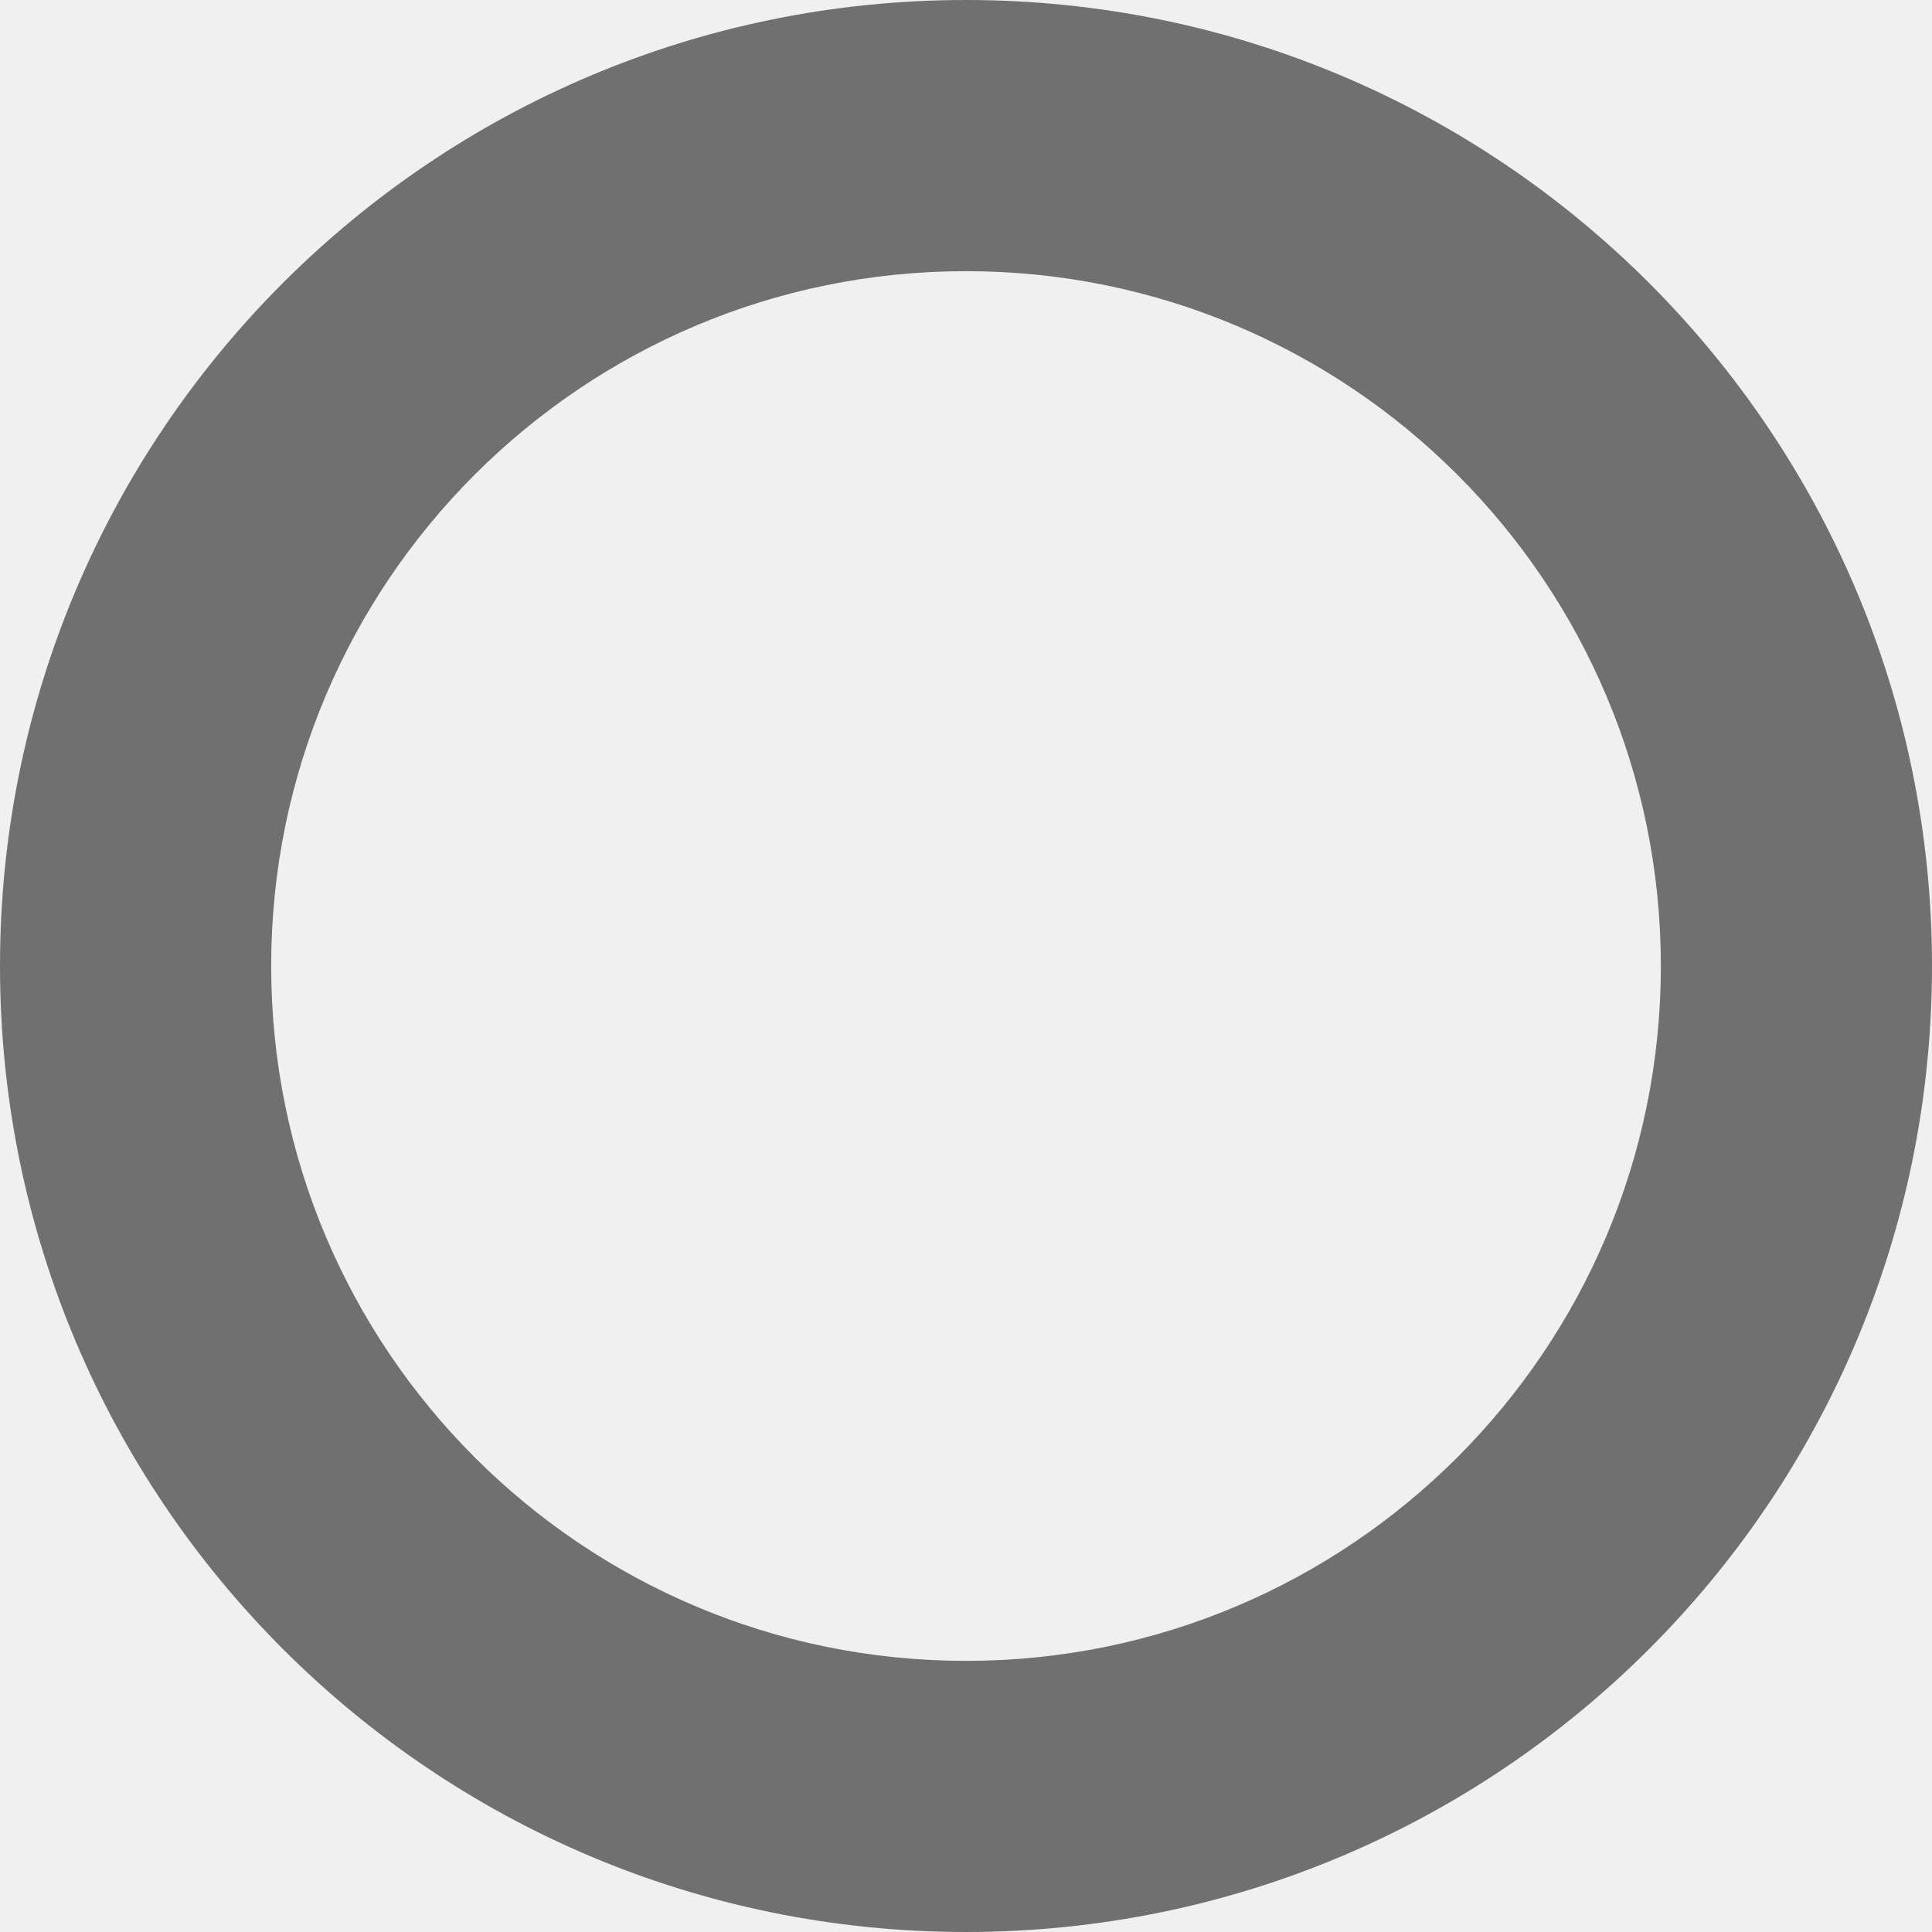
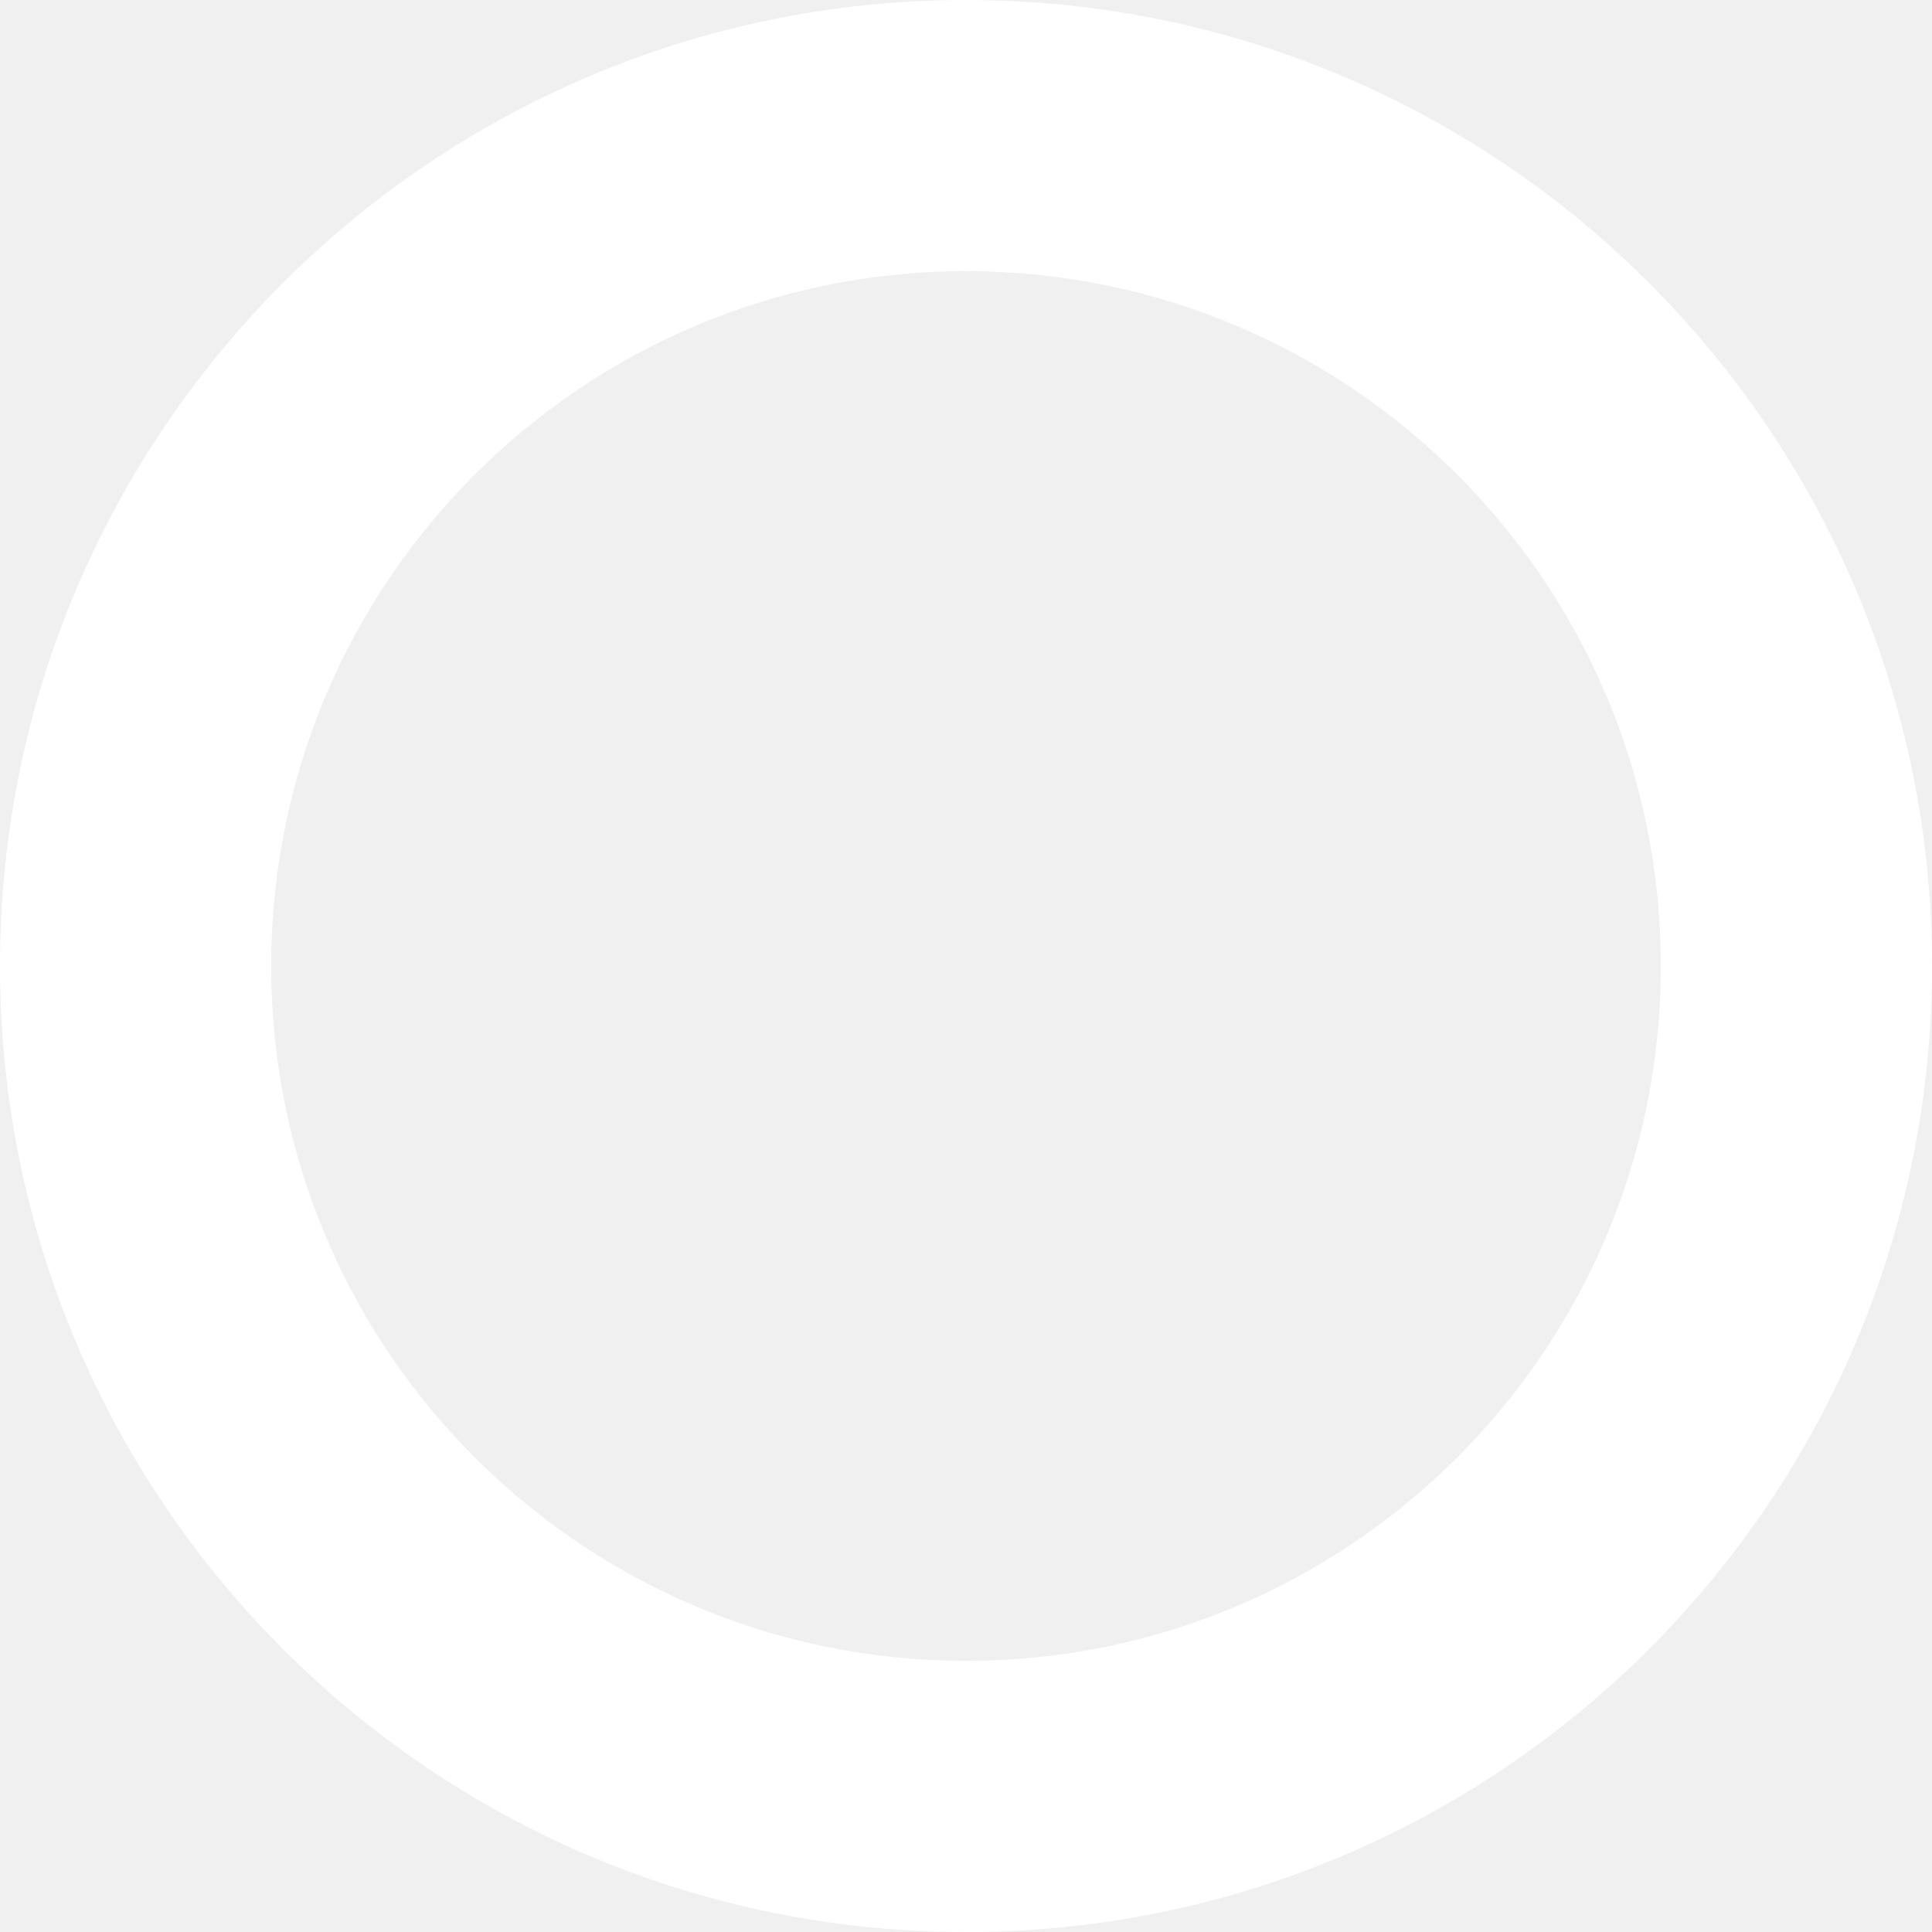
<svg xmlns="http://www.w3.org/2000/svg" width="50" height="50" viewBox="0 0 50 50" fill="none">
-   <path fill-rule="evenodd" clip-rule="evenodd" d="M25 42.983C34.931 42.983 42.983 34.931 42.983 25C42.983 15.069 34.931 7.018 25 7.018C15.069 7.018 7.018 15.069 7.018 25C7.018 34.931 15.069 42.983 25 42.983ZM25 50C38.807 50 50 38.807 50 25C50 11.193 38.807 0 25 0C11.193 0 0 11.193 0 25C0 38.807 11.193 50 25 50Z" fill="#707070" />
+   <path fill-rule="evenodd" clip-rule="evenodd" d="M25 42.983C34.931 42.983 42.983 34.931 42.983 25C42.983 15.069 34.931 7.018 25 7.018C15.069 7.018 7.018 15.069 7.018 25C7.018 34.931 15.069 42.983 25 42.983ZM25 50C38.807 50 50 38.807 50 25C50 11.193 38.807 0 25 0C11.193 0 0 11.193 0 25C0 38.807 11.193 50 25 50Z" fill="#ffffff" />
</svg>
